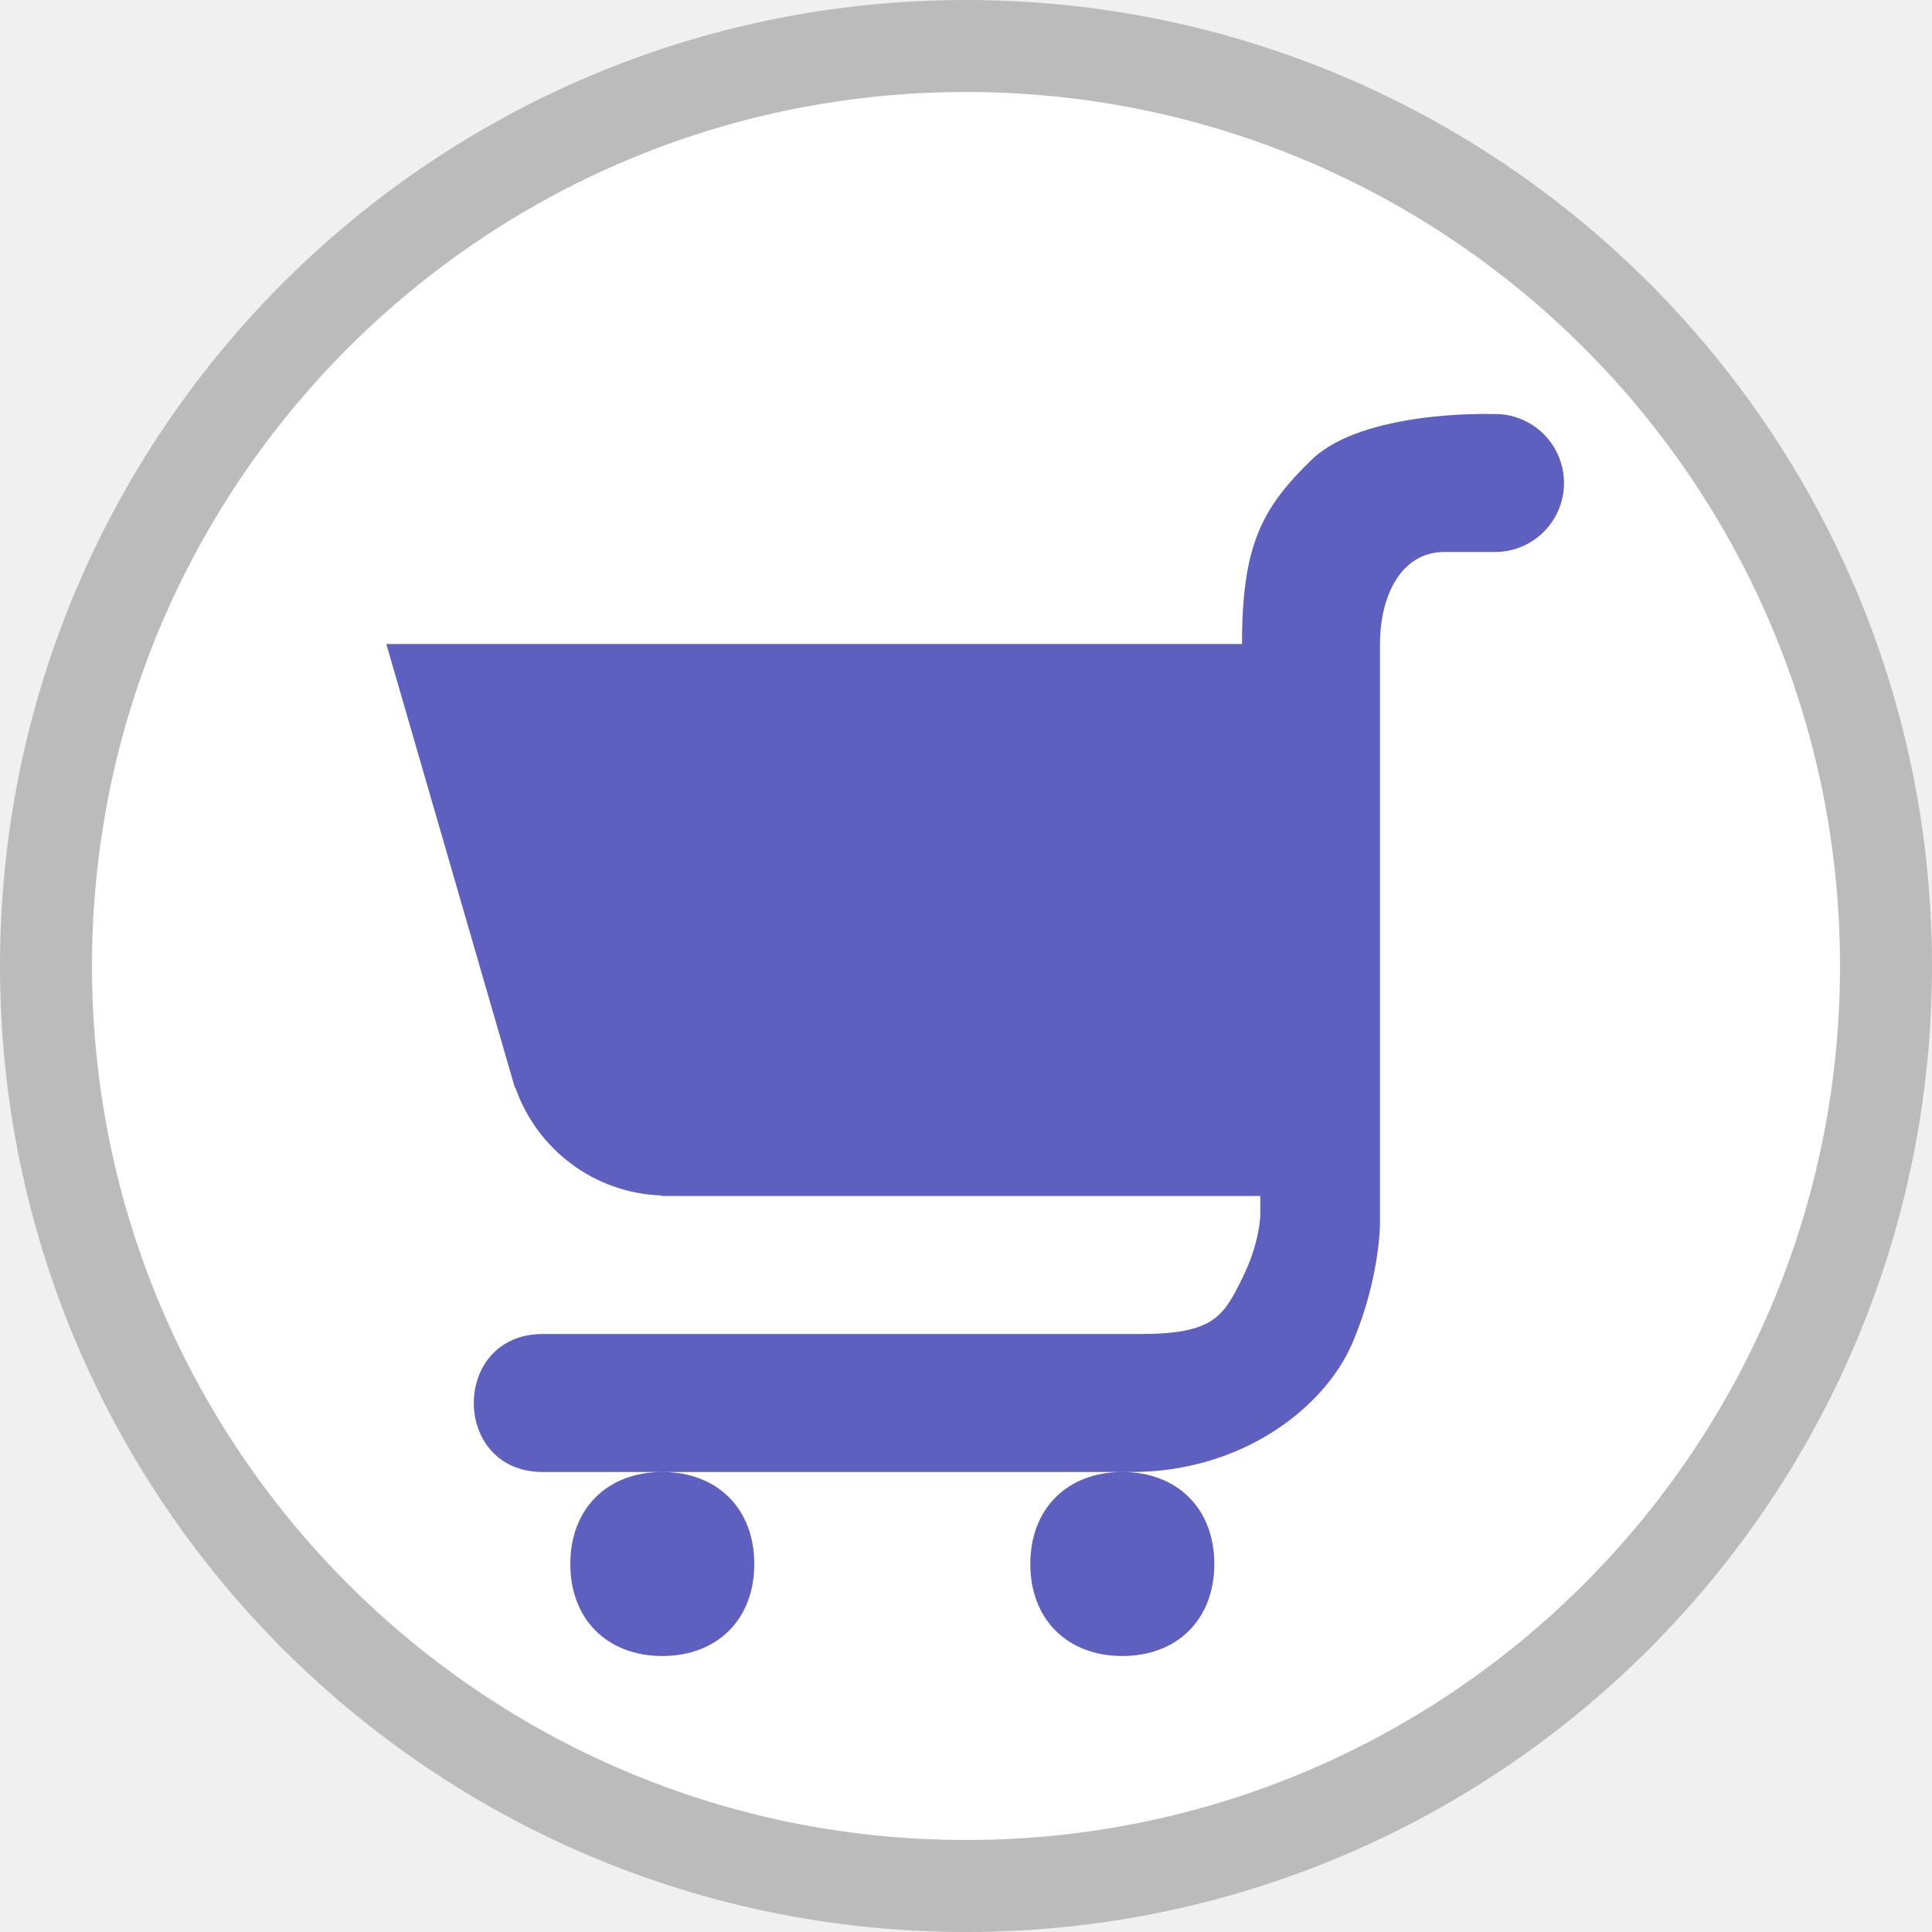
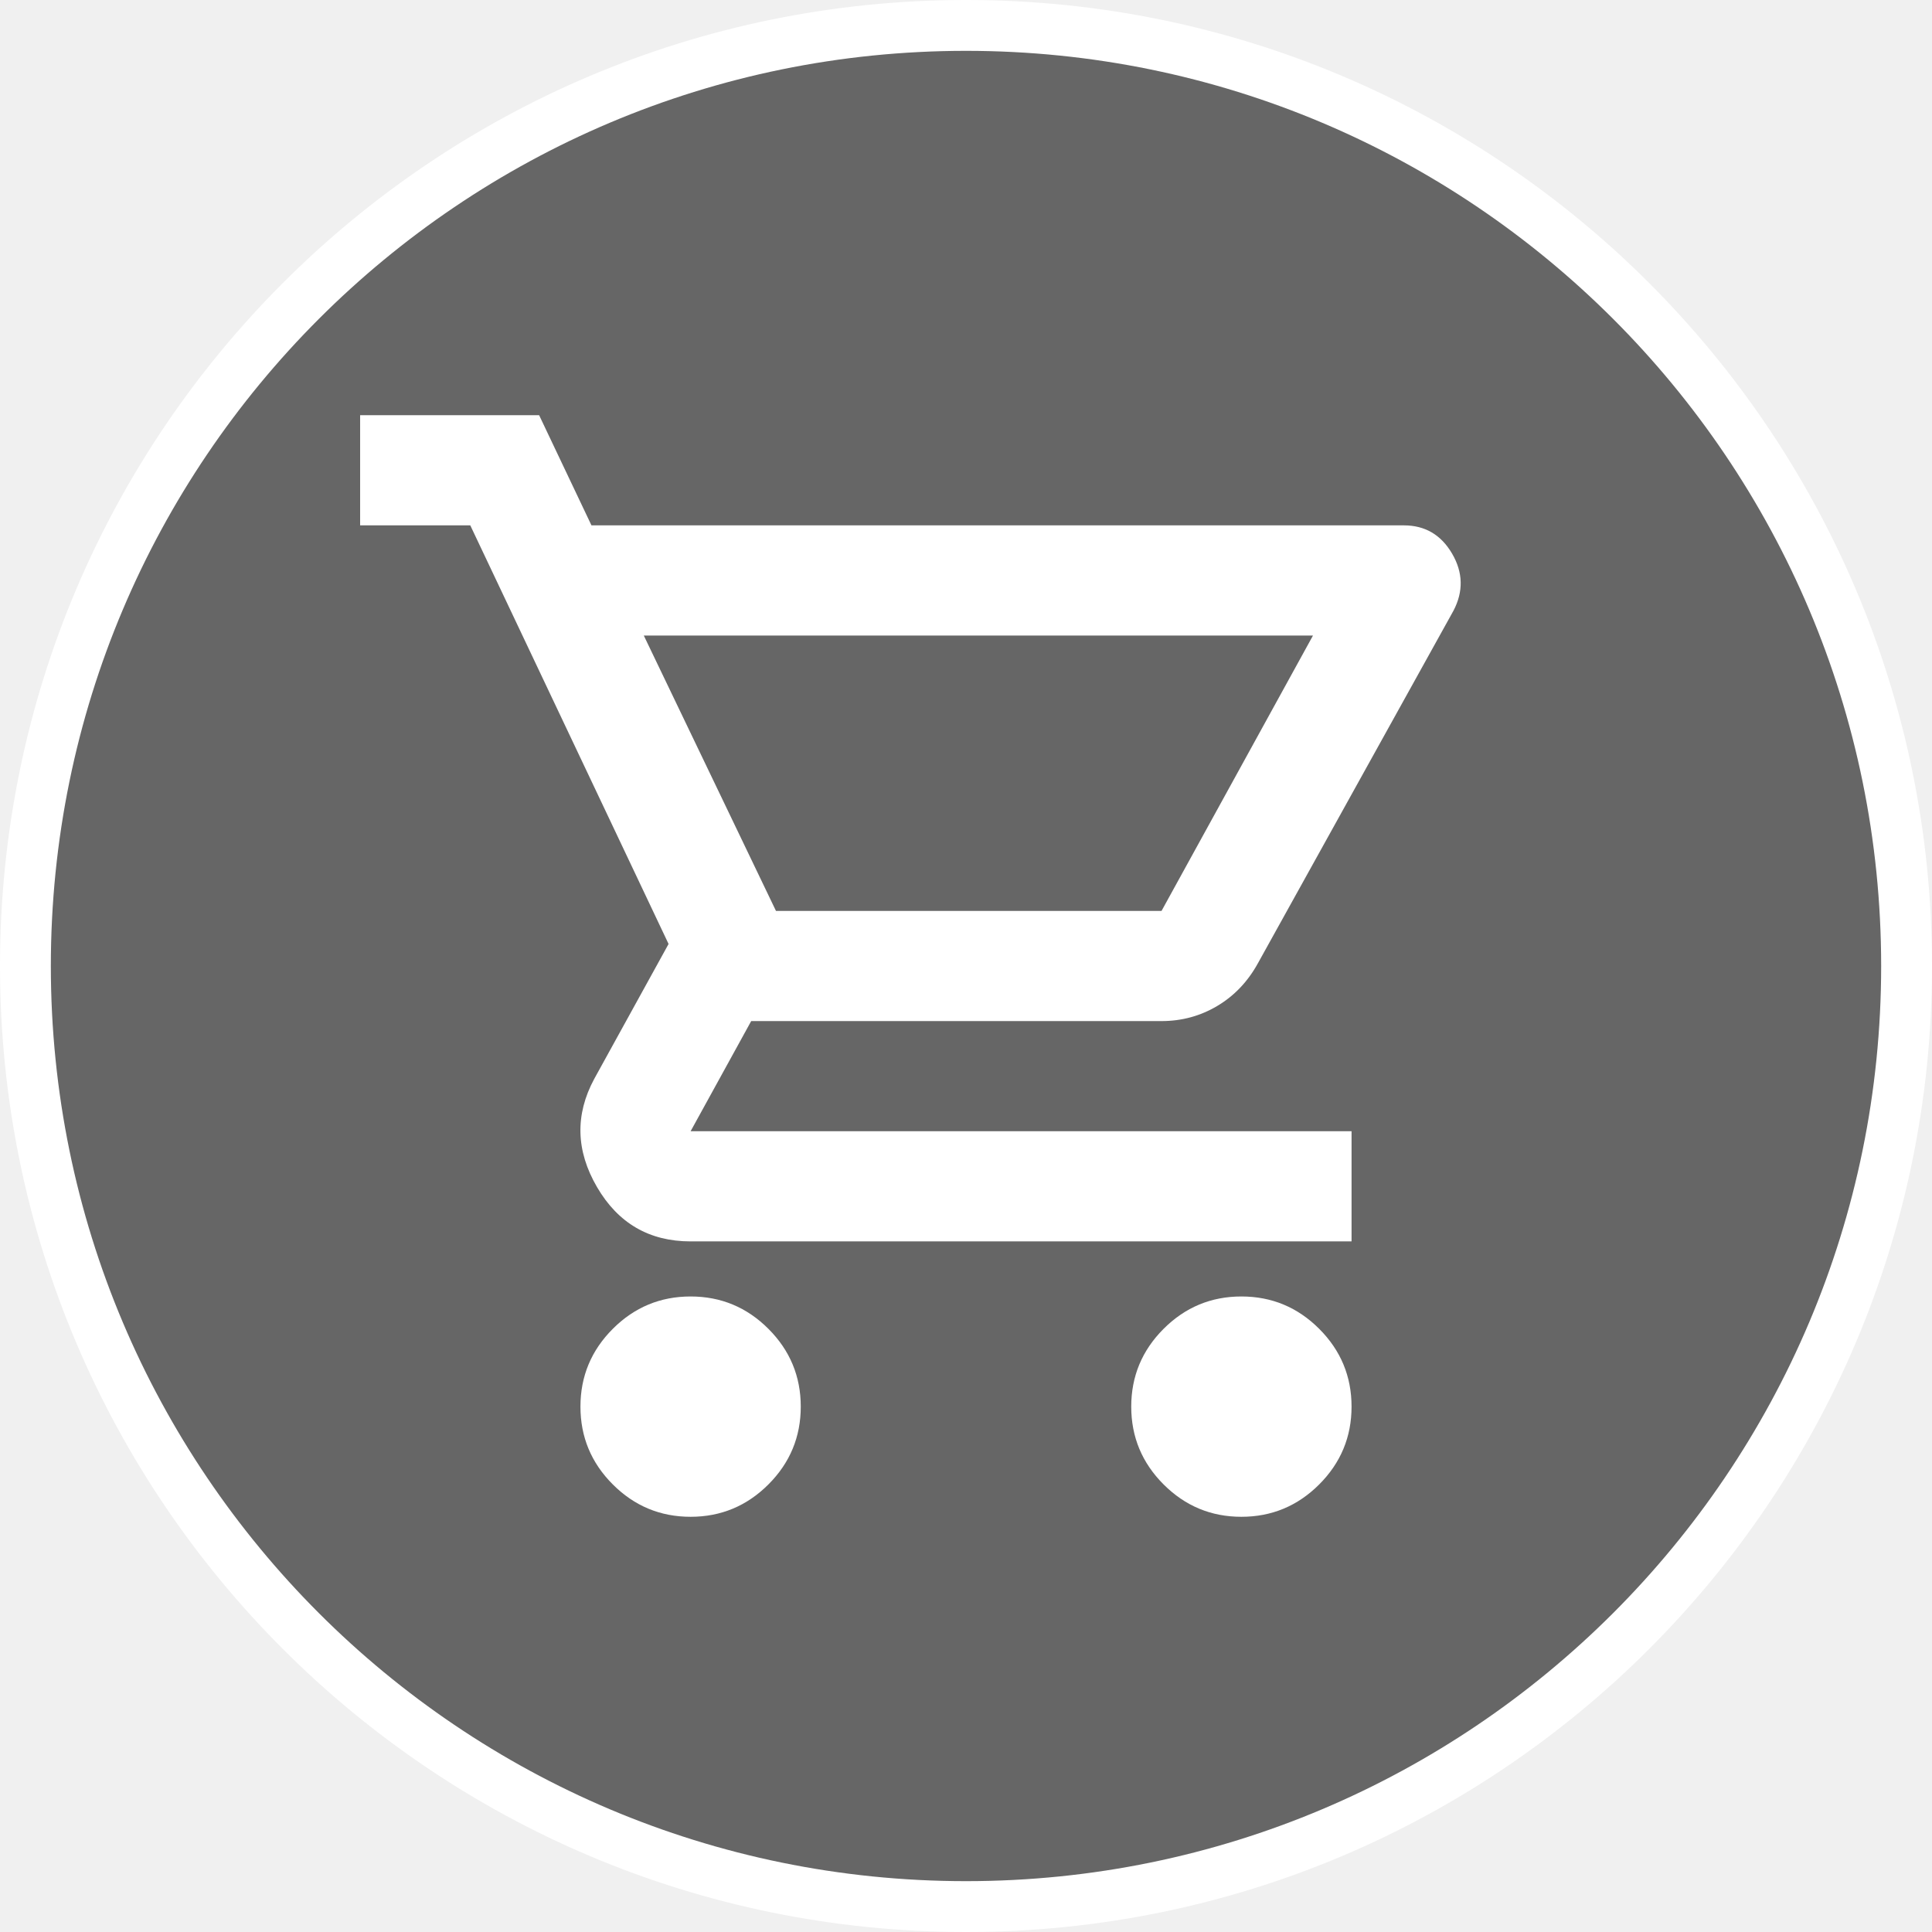
- <svg xmlns="http://www.w3.org/2000/svg" viewBox="0 0 21 21" height="21" width="21">
-   <rect fill="none" x="0" y="0" width="21" height="21" />
-   <rect x="1" y="1" rx="9.5" ry="9.5" width="19" height="19" stroke="#bbb" style="stroke-linejoin:round;stroke-miterlimit:4;" fill="#bbb" stroke-width="2" />
-   <rect x="1" y="1" width="19" height="19" rx="9.5" ry="9.5" fill="#fff" />
-   <path fill="#5d60be" transform="translate(3 3)" d="M 13.199 1.5 C 13.199 1.5 11.809 1.459 11.254 2 C 10.72 2.52 10.5 2.918 10.5 4 L 1.199 4 L 2.594 8.814 C 2.597 8.822 2.604 8.829 2.607 8.836 C 2.842 9.493 3.455 9.967 4.186 9.994 C 4.189 9.995 4.199 10 4.199 10 L 10.699 10 L 10.699 10.199 C 10.699 10.199 10.7 10.5 10.5 10.9 C 10.3 11.3 10.2 11.5 9.4 11.5 L 2.9 11.5 C 1.9 11.5 1.9 13 2.9 13 L 4.1 13 L 4.199 13 L 9.1 13 L 9.199 13 L 9.301 13 C 10.501 13 11.399 12.3 11.699 11.6 C 11.999 10.9 12 10.301 12 10.301 L 12 10 L 12 4 C 12 3.476 12.229 3 12.699 3 L 13.25 3 C 13.664 3 14 2.664 14 2.25 C 14 1.836 13.664 1.5 13.25 1.5 L 13.199 1.5 z M 9.199 13 C 8.599 13 8.199 13.4 8.199 14 C 8.199 14.6 8.599 15 9.199 15 C 9.799 15 10.199 14.6 10.199 14 C 10.199 13.4 9.799 13 9.199 13 z M 4.199 13 C 3.599 13 3.199 13.4 3.199 14 C 3.199 14.6 3.599 15 4.199 15 C 4.799 15 5.199 14.6 5.199 14 C 5.199 13.4 4.799 13 4.199 13 z " />
+ <svg xmlns="http://www.w3.org/2000/svg" width="19" height="19" viewBox="0 0 19 19">
+   <circle cx="9.5" cy="9.5" r="9.5" fill="white" />
+   <circle cx="9.5" cy="9.5" r="9.0" fill="#666666" />
+   <g transform="translate(3.0, 16.0) scale(0.01354167)">
+     <path d="M223.5-103.5Q200-127 200-160t23.5-56.5Q247-240 280-240t56.5 23.5Q360-193 360-160t-23.5 56.5Q313-80 280-80t-56.5-23.5Zm400 0Q600-127 600-160t23.5-56.5Q647-240 680-240t56.5 23.5Q760-193 760-160t-23.5 56.5Q713-80 680-80t-56.5-23.5ZM246-720l96 200h280l110-200H246Zm-38-80h590q23 0 35 20.5t1 41.5L692-482q-11 20-29.5 31T622-440H324l-44 80h480v80H280q-45 0-68-39.5t-2-78.5l54-98-144-304H40v-80h130l38 80Zm134 280h280-280Z" fill="white" />
+   </g>
</svg>
